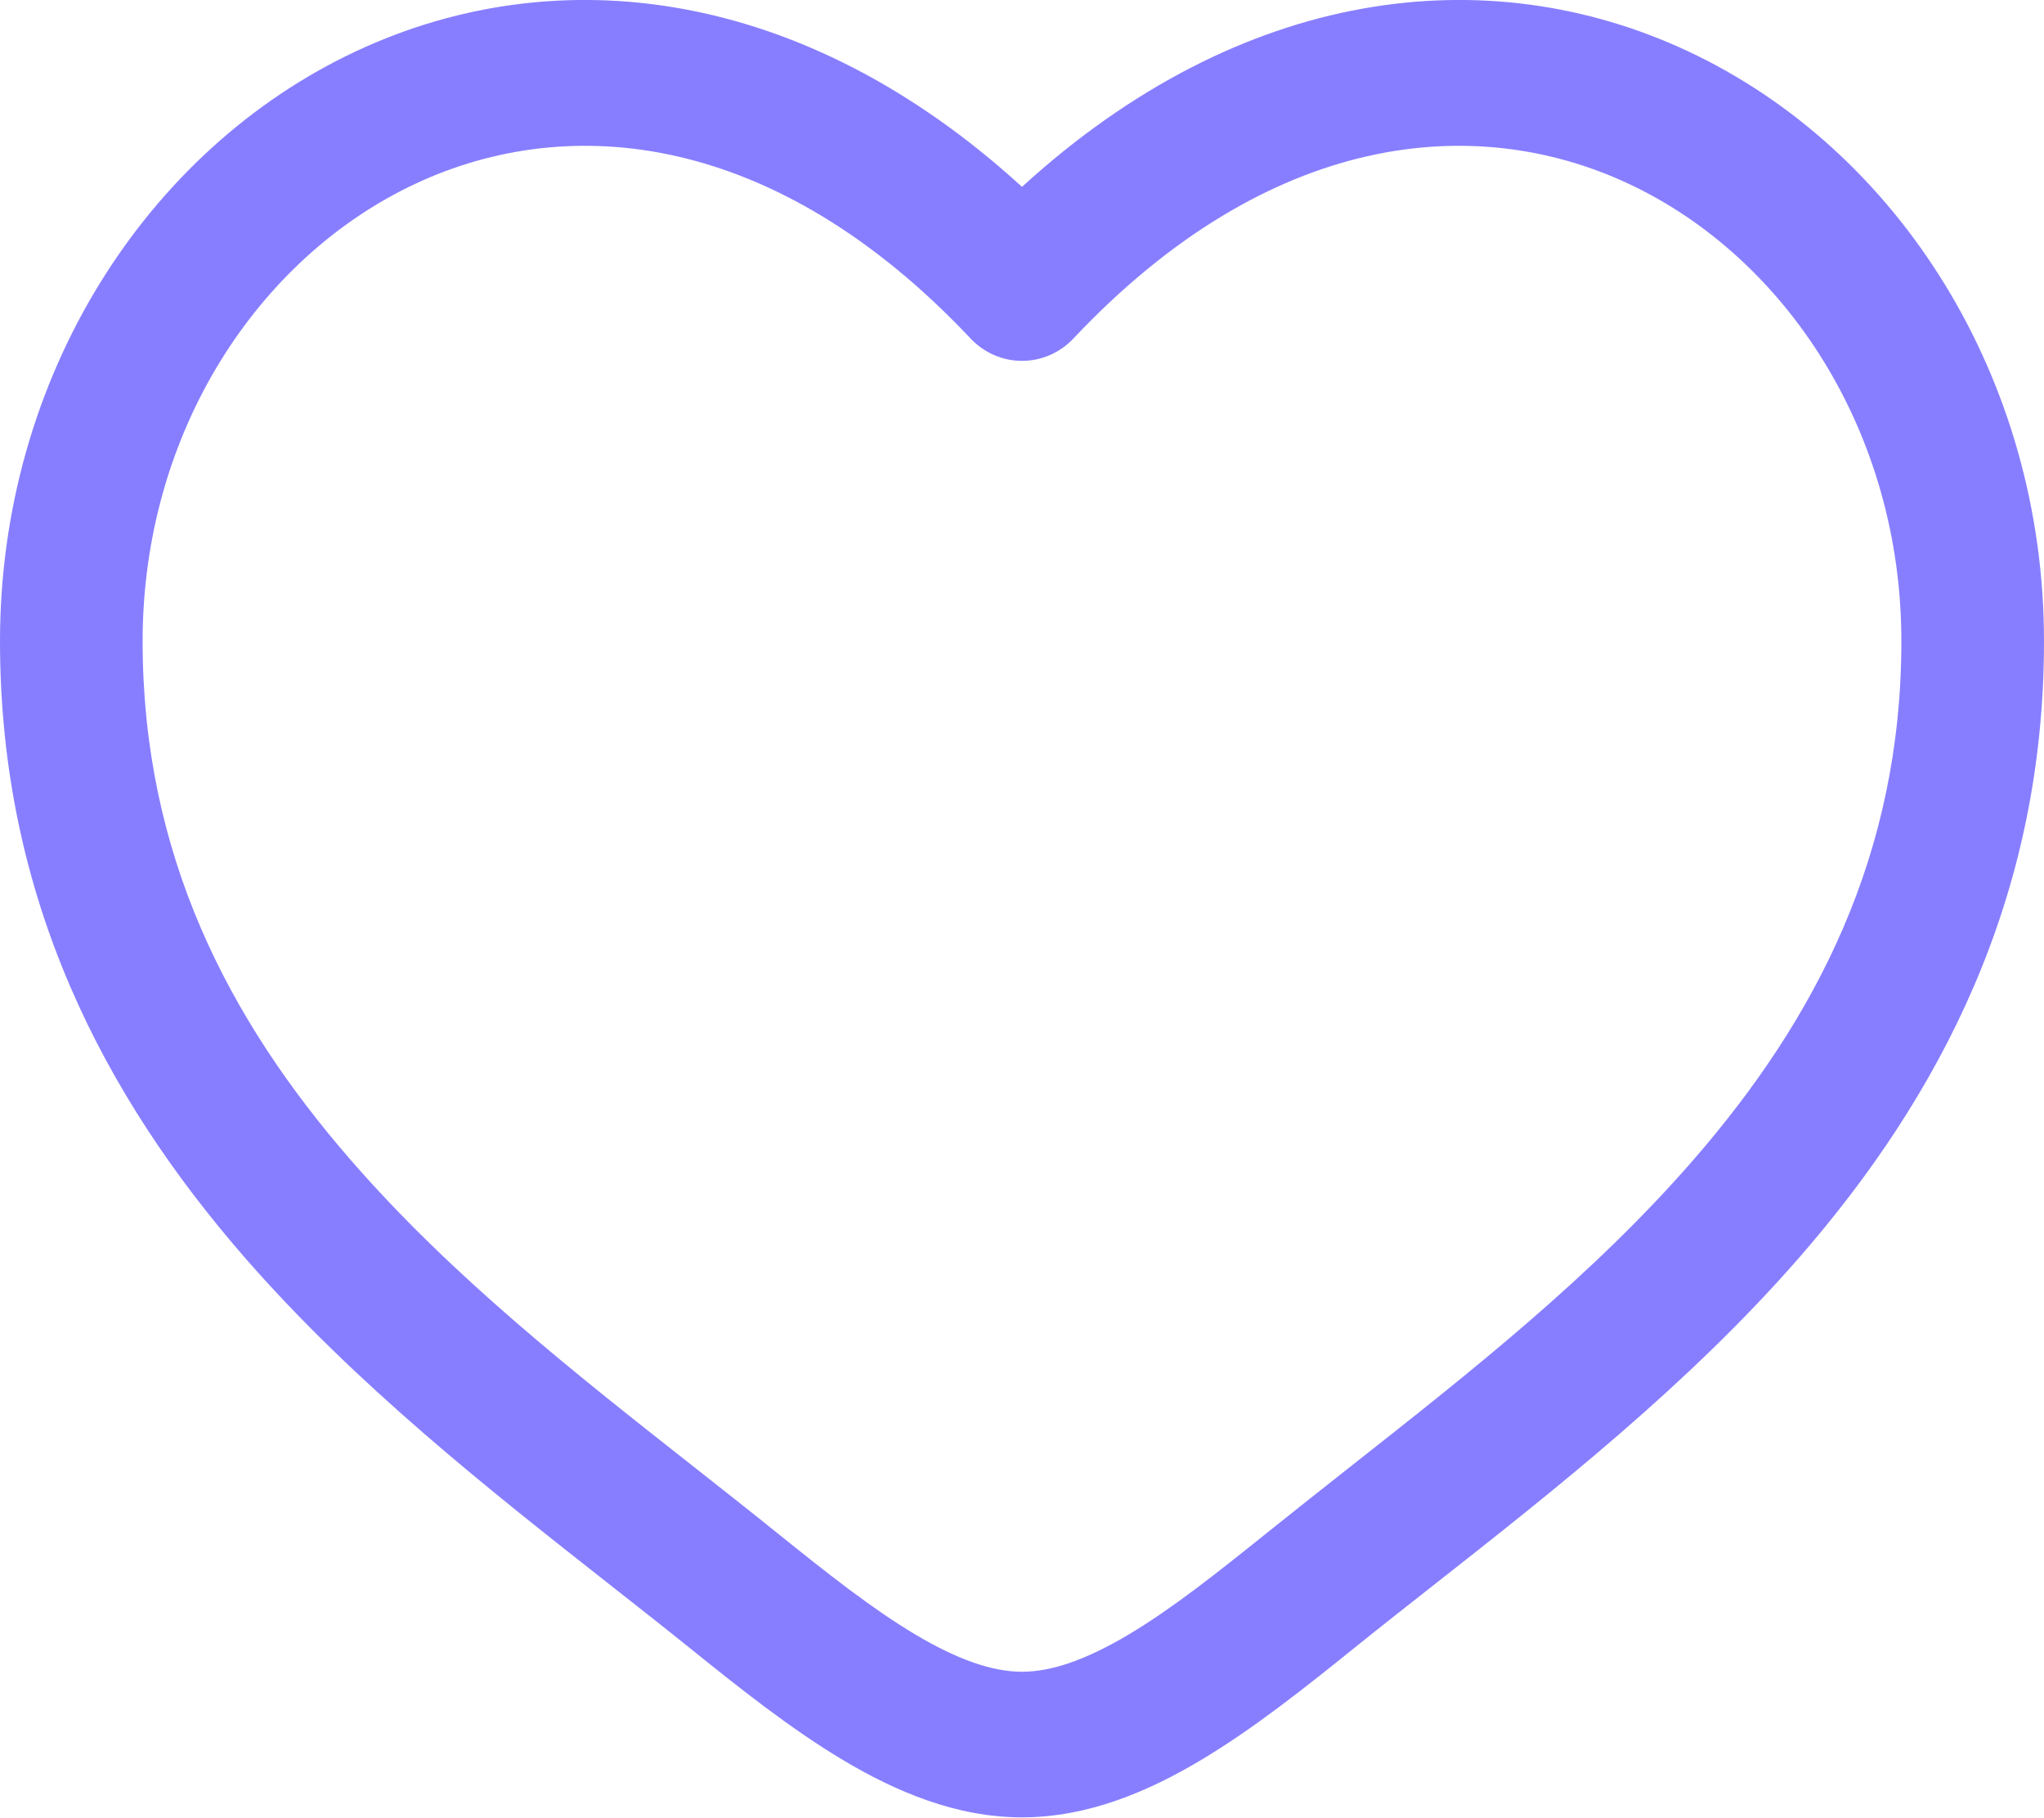
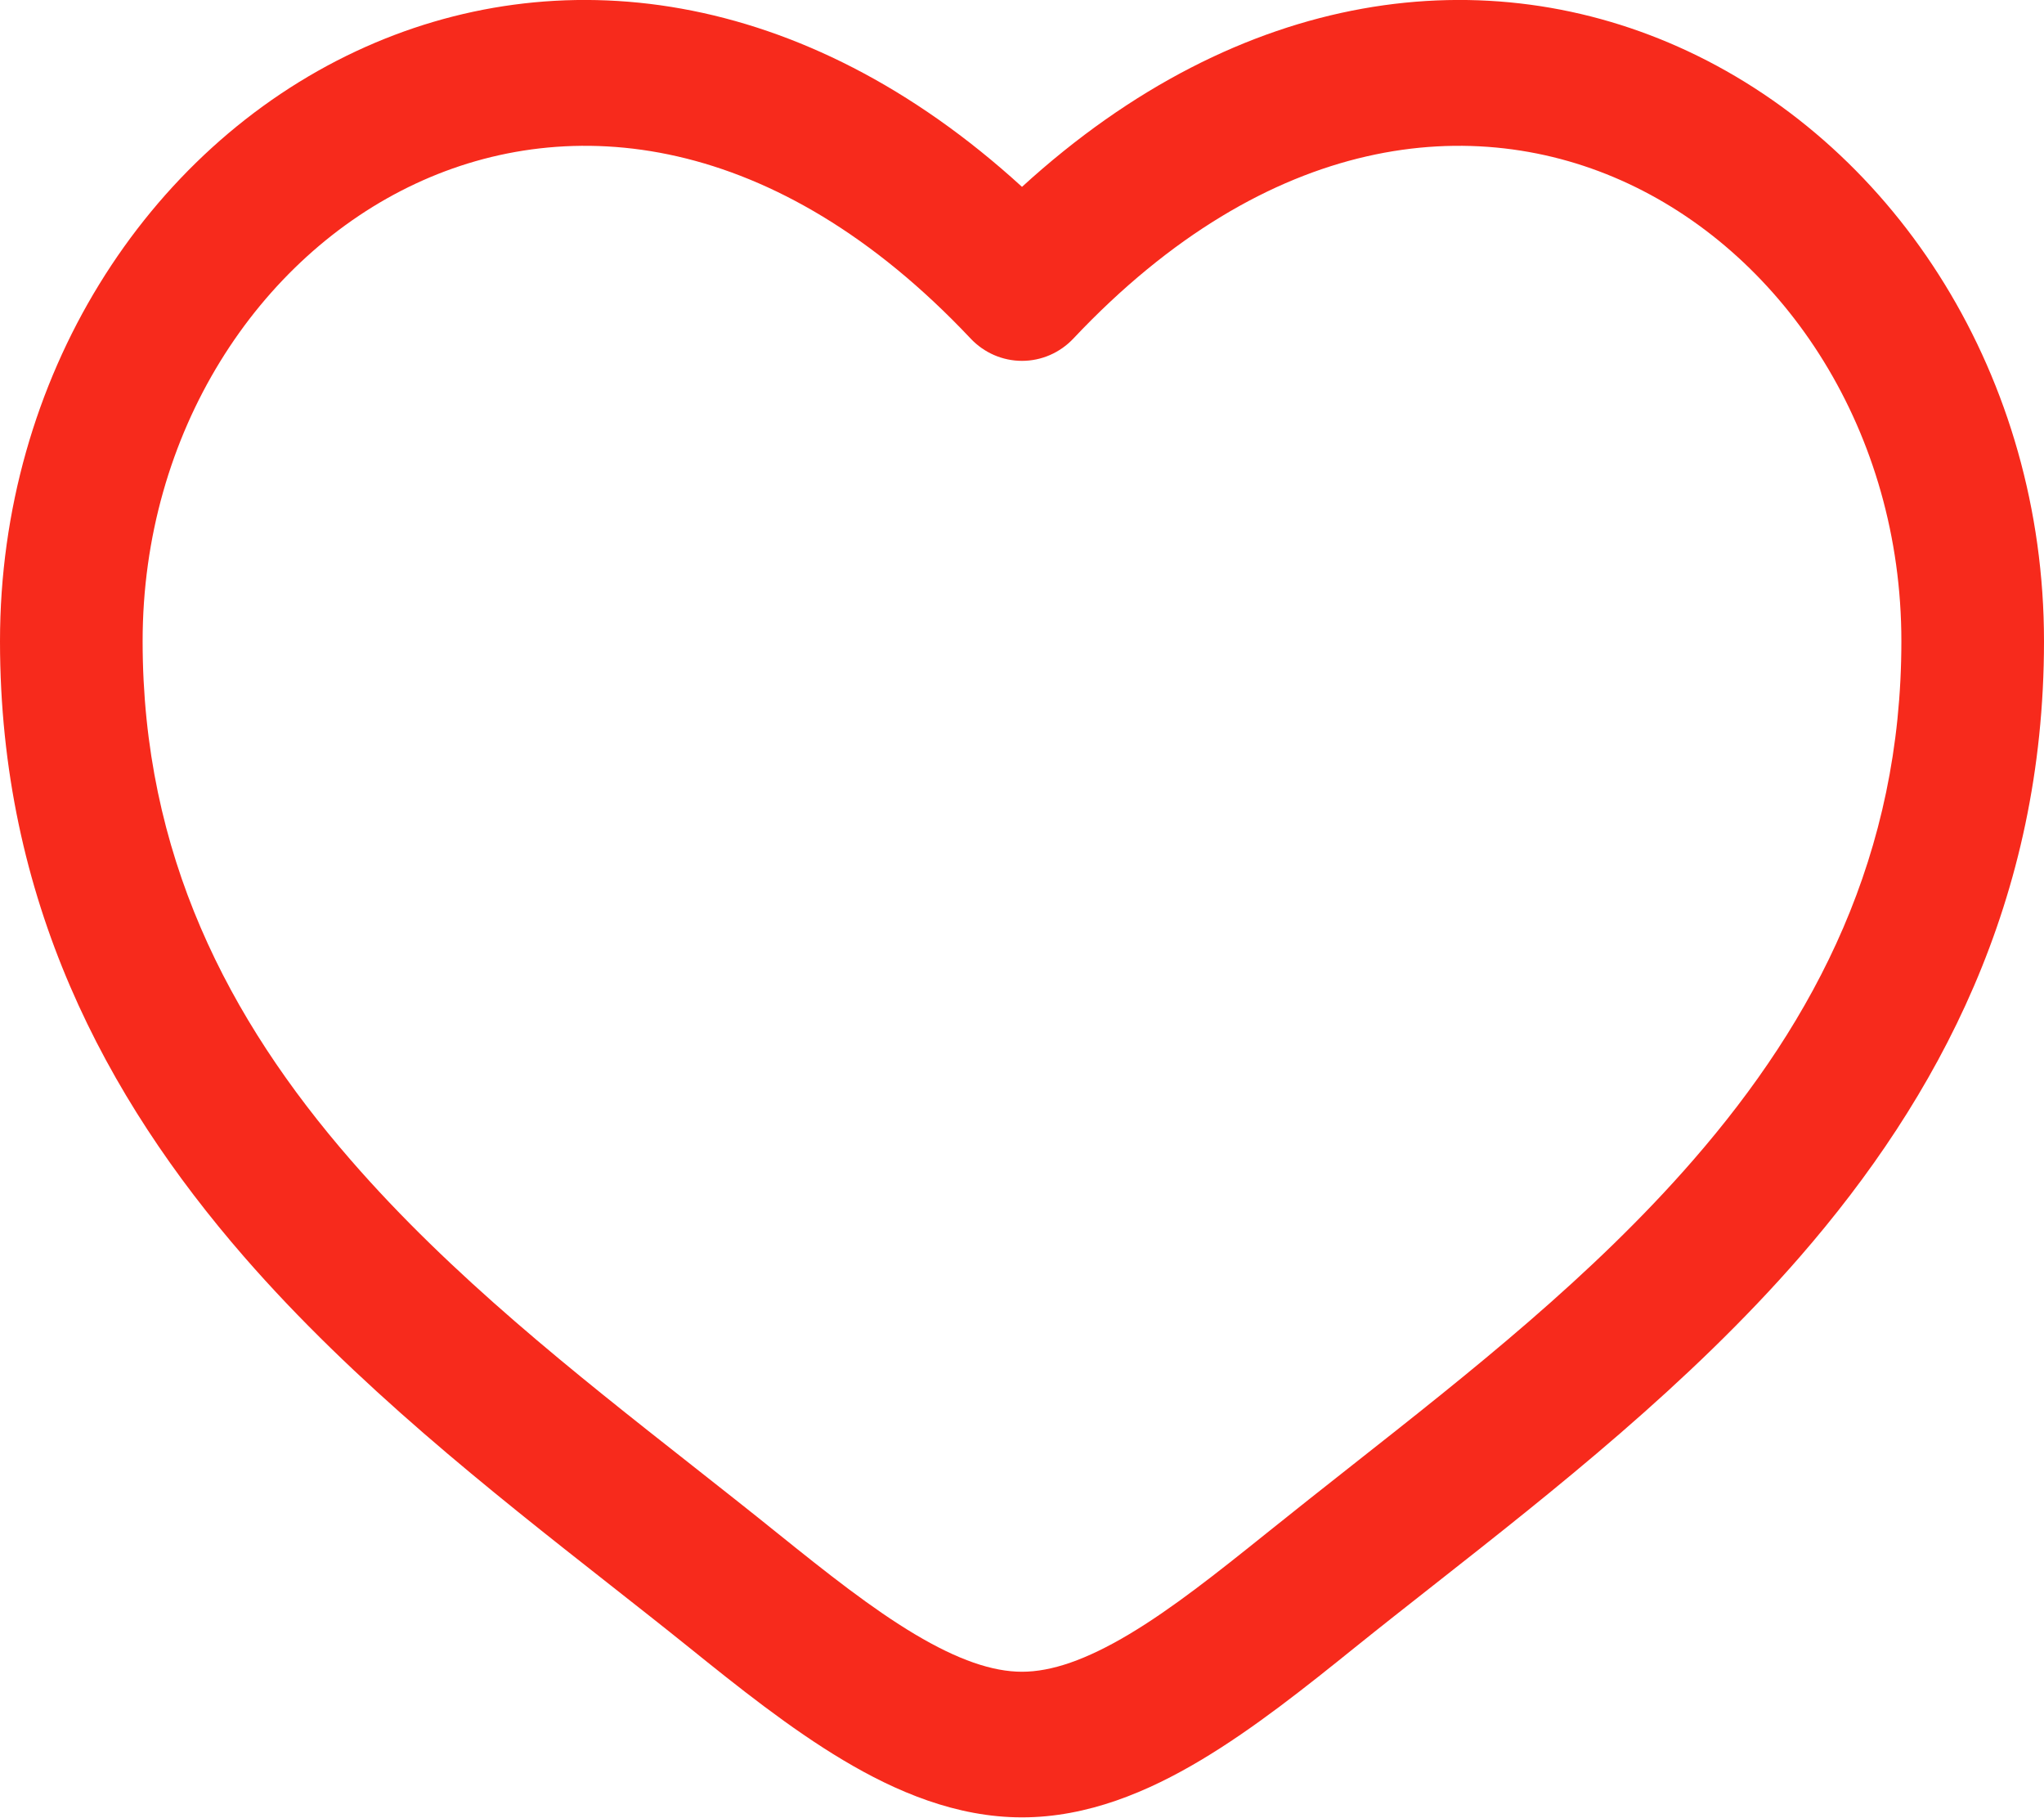
<svg xmlns="http://www.w3.org/2000/svg" width="18" height="16" viewBox="0 0 18 16" fill="none">
-   <path fill-rule="evenodd" clip-rule="evenodd" d="M3.662 1.616C2.273 2.264 1.256 3.806 1.256 5.645C1.256 7.523 2.009 8.971 3.088 10.212C3.977 11.235 5.054 12.083 6.104 12.909C6.354 13.106 6.602 13.301 6.845 13.497C7.285 13.851 7.678 14.162 8.057 14.388C8.436 14.614 8.741 14.718 9 14.718C9.259 14.718 9.564 14.614 9.943 14.388C10.322 14.162 10.714 13.851 11.155 13.497C11.399 13.301 11.646 13.106 11.896 12.909C12.946 12.082 14.023 11.235 14.912 10.212C15.991 8.971 16.744 7.523 16.744 5.645C16.744 3.806 15.727 2.264 14.338 1.616C12.988 0.986 11.175 1.153 9.452 2.981C9.334 3.106 9.171 3.177 9 3.177C8.829 3.177 8.666 3.106 8.548 2.981C6.825 1.153 5.012 0.986 3.662 1.616ZM9 1.645C7.064 -0.123 4.897 -0.371 3.14 0.449C1.285 1.315 0 3.326 0 5.645C0 7.923 0.93 9.662 2.149 11.064C3.125 12.186 4.32 13.126 5.376 13.956C5.615 14.144 5.847 14.326 6.068 14.504C6.496 14.849 6.957 15.217 7.423 15.495C7.89 15.774 8.422 16 9 16C9.578 16 10.11 15.774 10.577 15.495C11.043 15.217 11.504 14.849 11.932 14.504C12.153 14.326 12.385 14.144 12.624 13.956C13.68 13.126 14.875 12.186 15.851 11.064C17.07 9.662 18 7.923 18 5.645C18 3.326 16.715 1.315 14.86 0.449C13.103 -0.371 10.936 -0.123 9 1.645Z" fill="#877EFF" />
+   <path fill-rule="evenodd" clip-rule="evenodd" d="M3.662 1.616C2.273 2.264 1.256 3.806 1.256 5.645C1.256 7.523 2.009 8.971 3.088 10.212C3.977 11.235 5.054 12.083 6.104 12.909C6.354 13.106 6.602 13.301 6.845 13.497C7.285 13.851 7.678 14.162 8.057 14.388C8.436 14.614 8.741 14.718 9 14.718C9.259 14.718 9.564 14.614 9.943 14.388C10.322 14.162 10.714 13.851 11.155 13.497C11.399 13.301 11.646 13.106 11.896 12.909C12.946 12.082 14.023 11.235 14.912 10.212C15.991 8.971 16.744 7.523 16.744 5.645C16.744 3.806 15.727 2.264 14.338 1.616C12.988 0.986 11.175 1.153 9.452 2.981C9.334 3.106 9.171 3.177 9 3.177C8.829 3.177 8.666 3.106 8.548 2.981C6.825 1.153 5.012 0.986 3.662 1.616ZM9 1.645C7.064 -0.123 4.897 -0.371 3.14 0.449C1.285 1.315 0 3.326 0 5.645C0 7.923 0.93 9.662 2.149 11.064C3.125 12.186 4.32 13.126 5.376 13.956C5.615 14.144 5.847 14.326 6.068 14.504C6.496 14.849 6.957 15.217 7.423 15.495C7.89 15.774 8.422 16 9 16C9.578 16 10.11 15.774 10.577 15.495C11.043 15.217 11.504 14.849 11.932 14.504C12.153 14.326 12.385 14.144 12.624 13.956C13.68 13.126 14.875 12.186 15.851 11.064C17.07 9.662 18 7.923 18 5.645C18 3.326 16.715 1.315 14.86 0.449C13.103 -0.371 10.936 -0.123 9 1.645Z" fill="#f72a1c" />
</svg>
